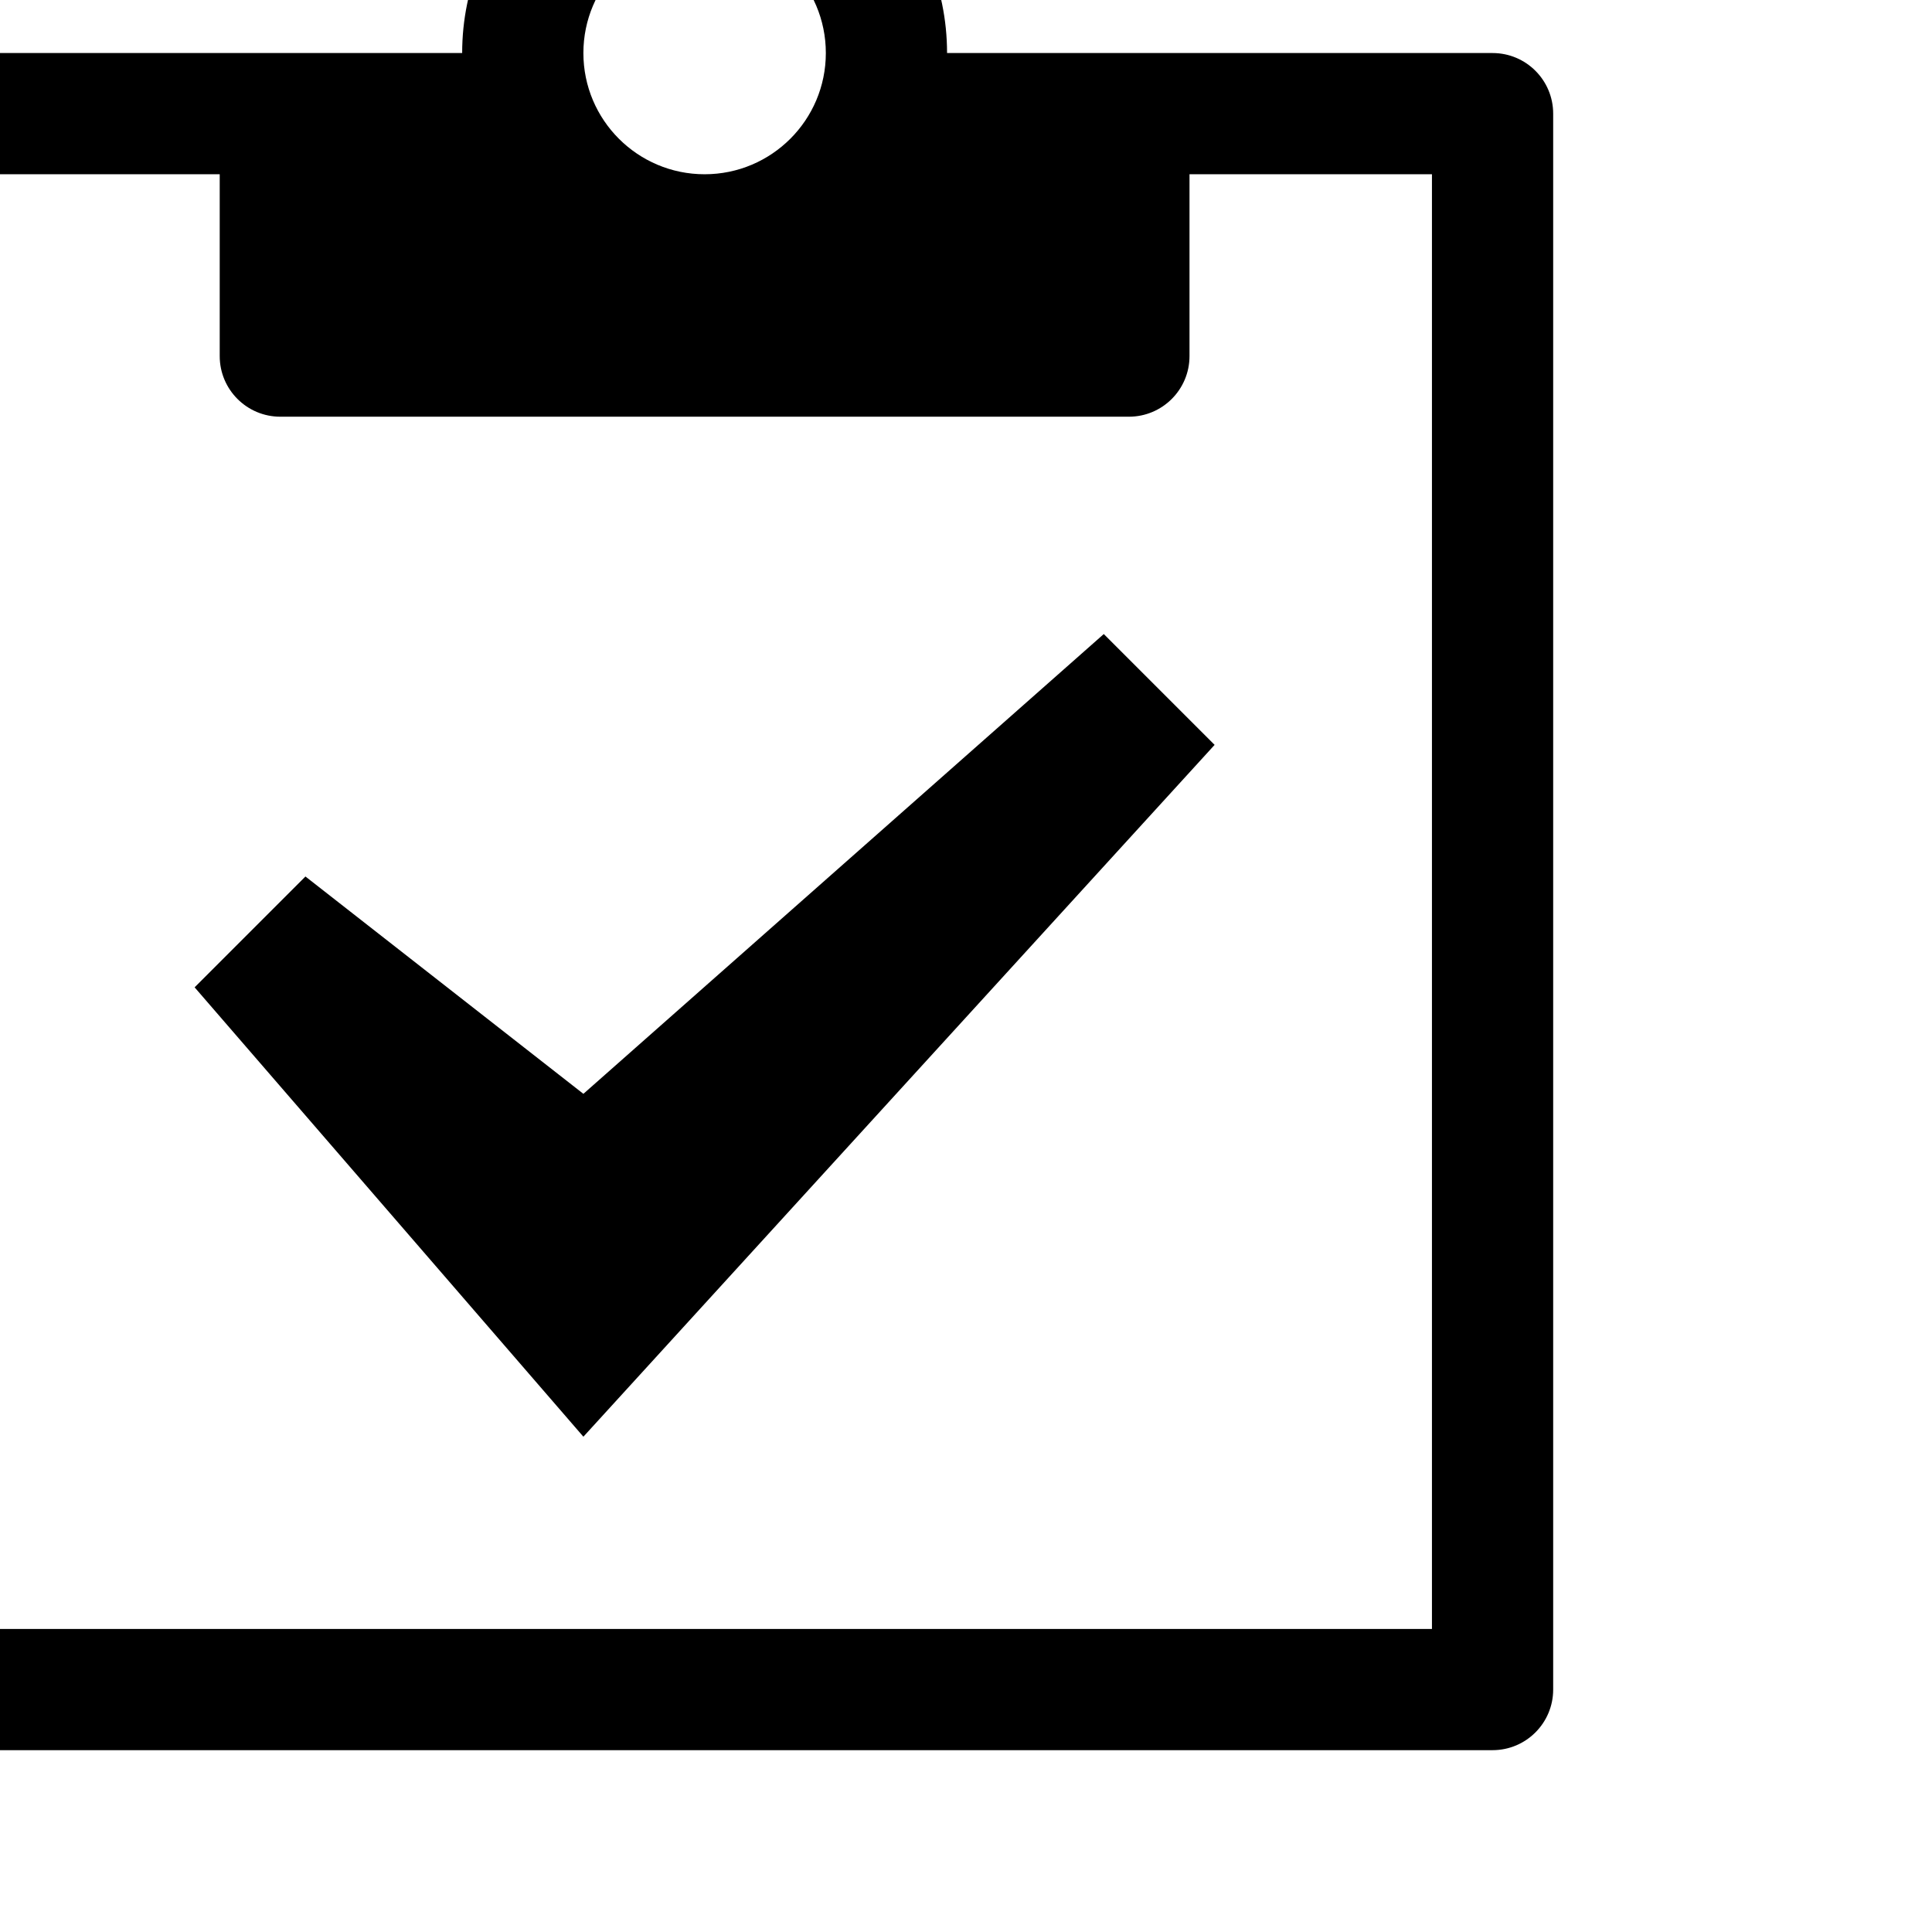
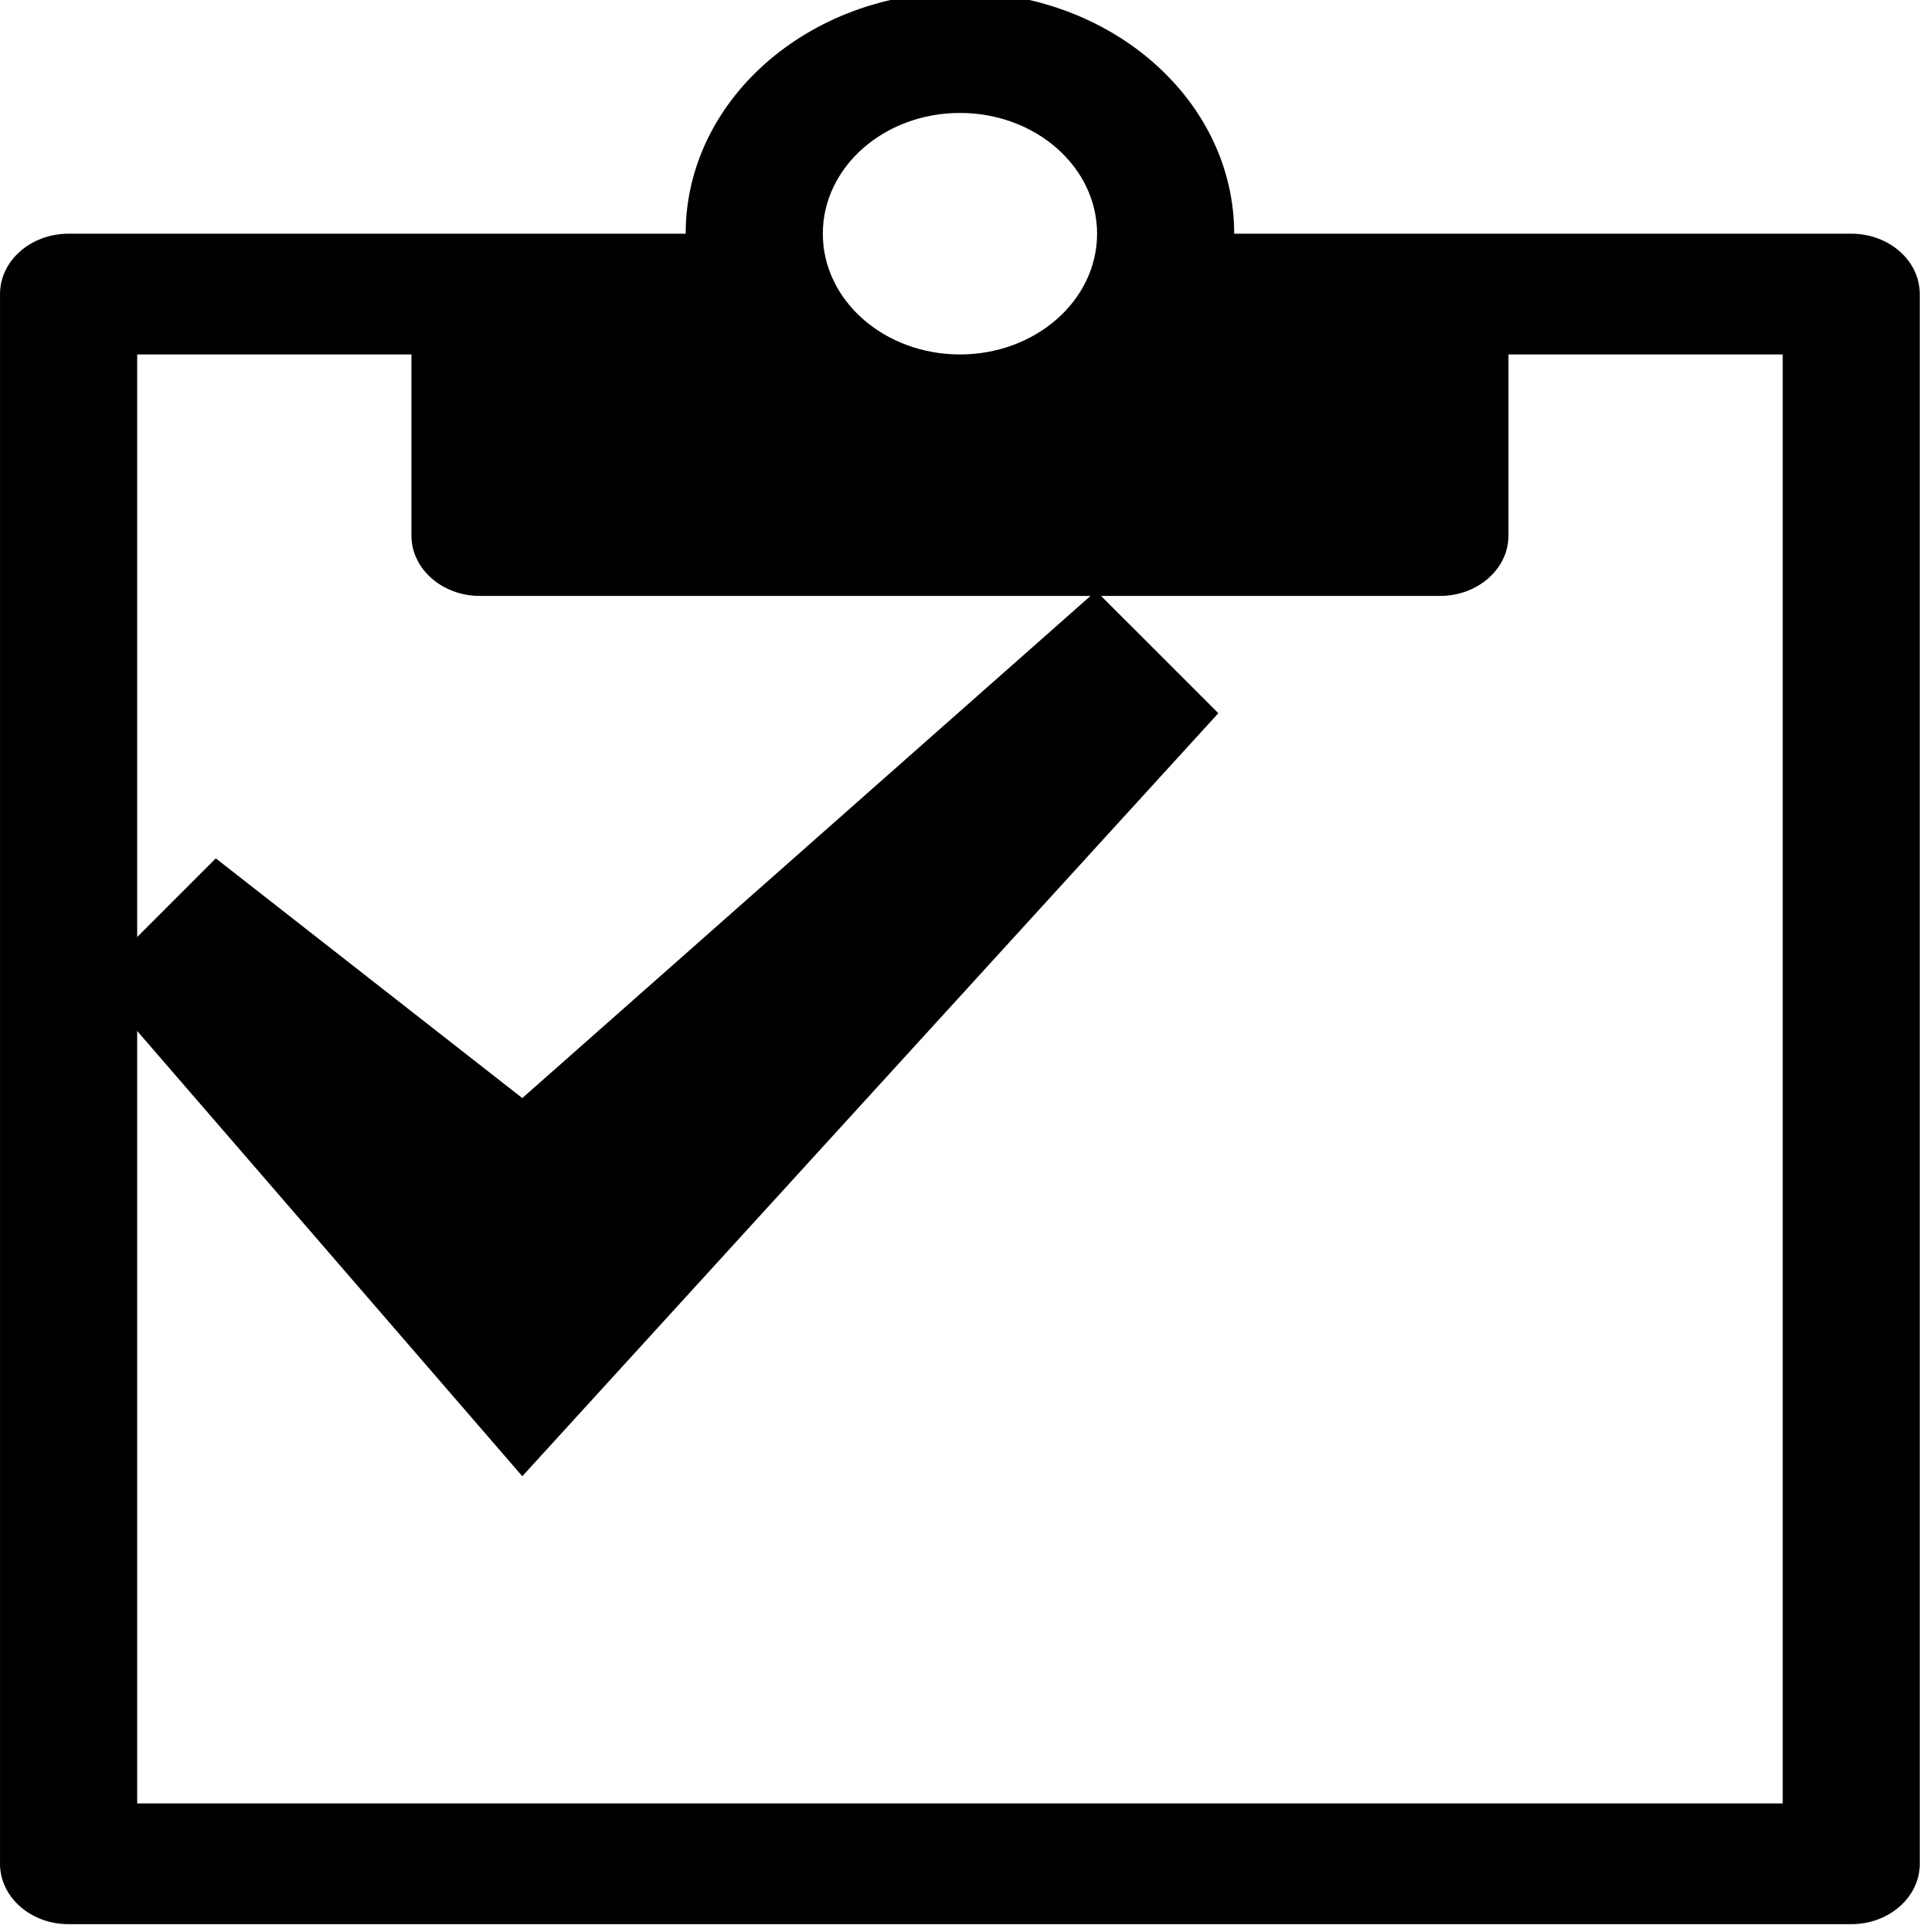
- <svg xmlns="http://www.w3.org/2000/svg" version="1.1" width="512" height="512" viewBox="70 70 510 470">
-   <path d="M464 64h-144c0-35.346-28.653-64-64-64s-64 28.654-64 64h-144c-8.836 0-16 7.164-16 16v416c0 8.837 7.164 16 16 16h416c8.837 0 16-7.163 16-16v-416c0-8.836-7.163-16-16-16zM256 32c17.673 0 32 14.327 32 32s-14.327 32-32 32c-17.673 0-32-14.327-32-32s14.327-32 32-32zM448 480h-384v-384h64v48c0 8.836 7.164 16 16 16h224c8.837 0 16-7.164 16-16v-48h64v384z" />
-   <path d="M224 429.255l-102.627-118.627 29.254-29.255 73.373 57.372 137.371-121.372 29.257 29.254z" />
+ <svg xmlns="http://www.w3.org/2000/svg" width="461.39" height="464.23" version="1.1" viewBox="70 70 459.59 426.15">
+   <path d="m513.19 107.8h-147.73c0-31.923-29.394-57.802-65.656-57.802s-65.656 25.879-65.656 57.802h-147.73c-9.065 0-16.414 6.47-16.414 14.451v375.71c0 7.981 7.349 14.451 16.414 14.451h426.76c9.066 0 16.414-6.469 16.414-14.451v-375.71c0-7.98-7.348-14.451-16.414-14.451zm-213.38-28.901c18.13 0 32.828 12.94 32.828 28.901 0 15.962-14.698 28.901-32.828 28.901s-32.828-12.94-32.828-28.901c0-15.962 14.698-28.901 32.828-28.901zm196.97 404.61h-393.94v-346.81h65.656v43.352c0 7.98 7.349 14.451 16.414 14.451h229.8c9.066 0 16.414-6.47 16.414-14.451v-43.352h65.656z" stroke-width=".963" />
+   <path d="m195.04 405.2-102.63-118.63 29.254-29.255 73.373 57.372 137.37-121.37 29.257 29.254z" />
</svg>
